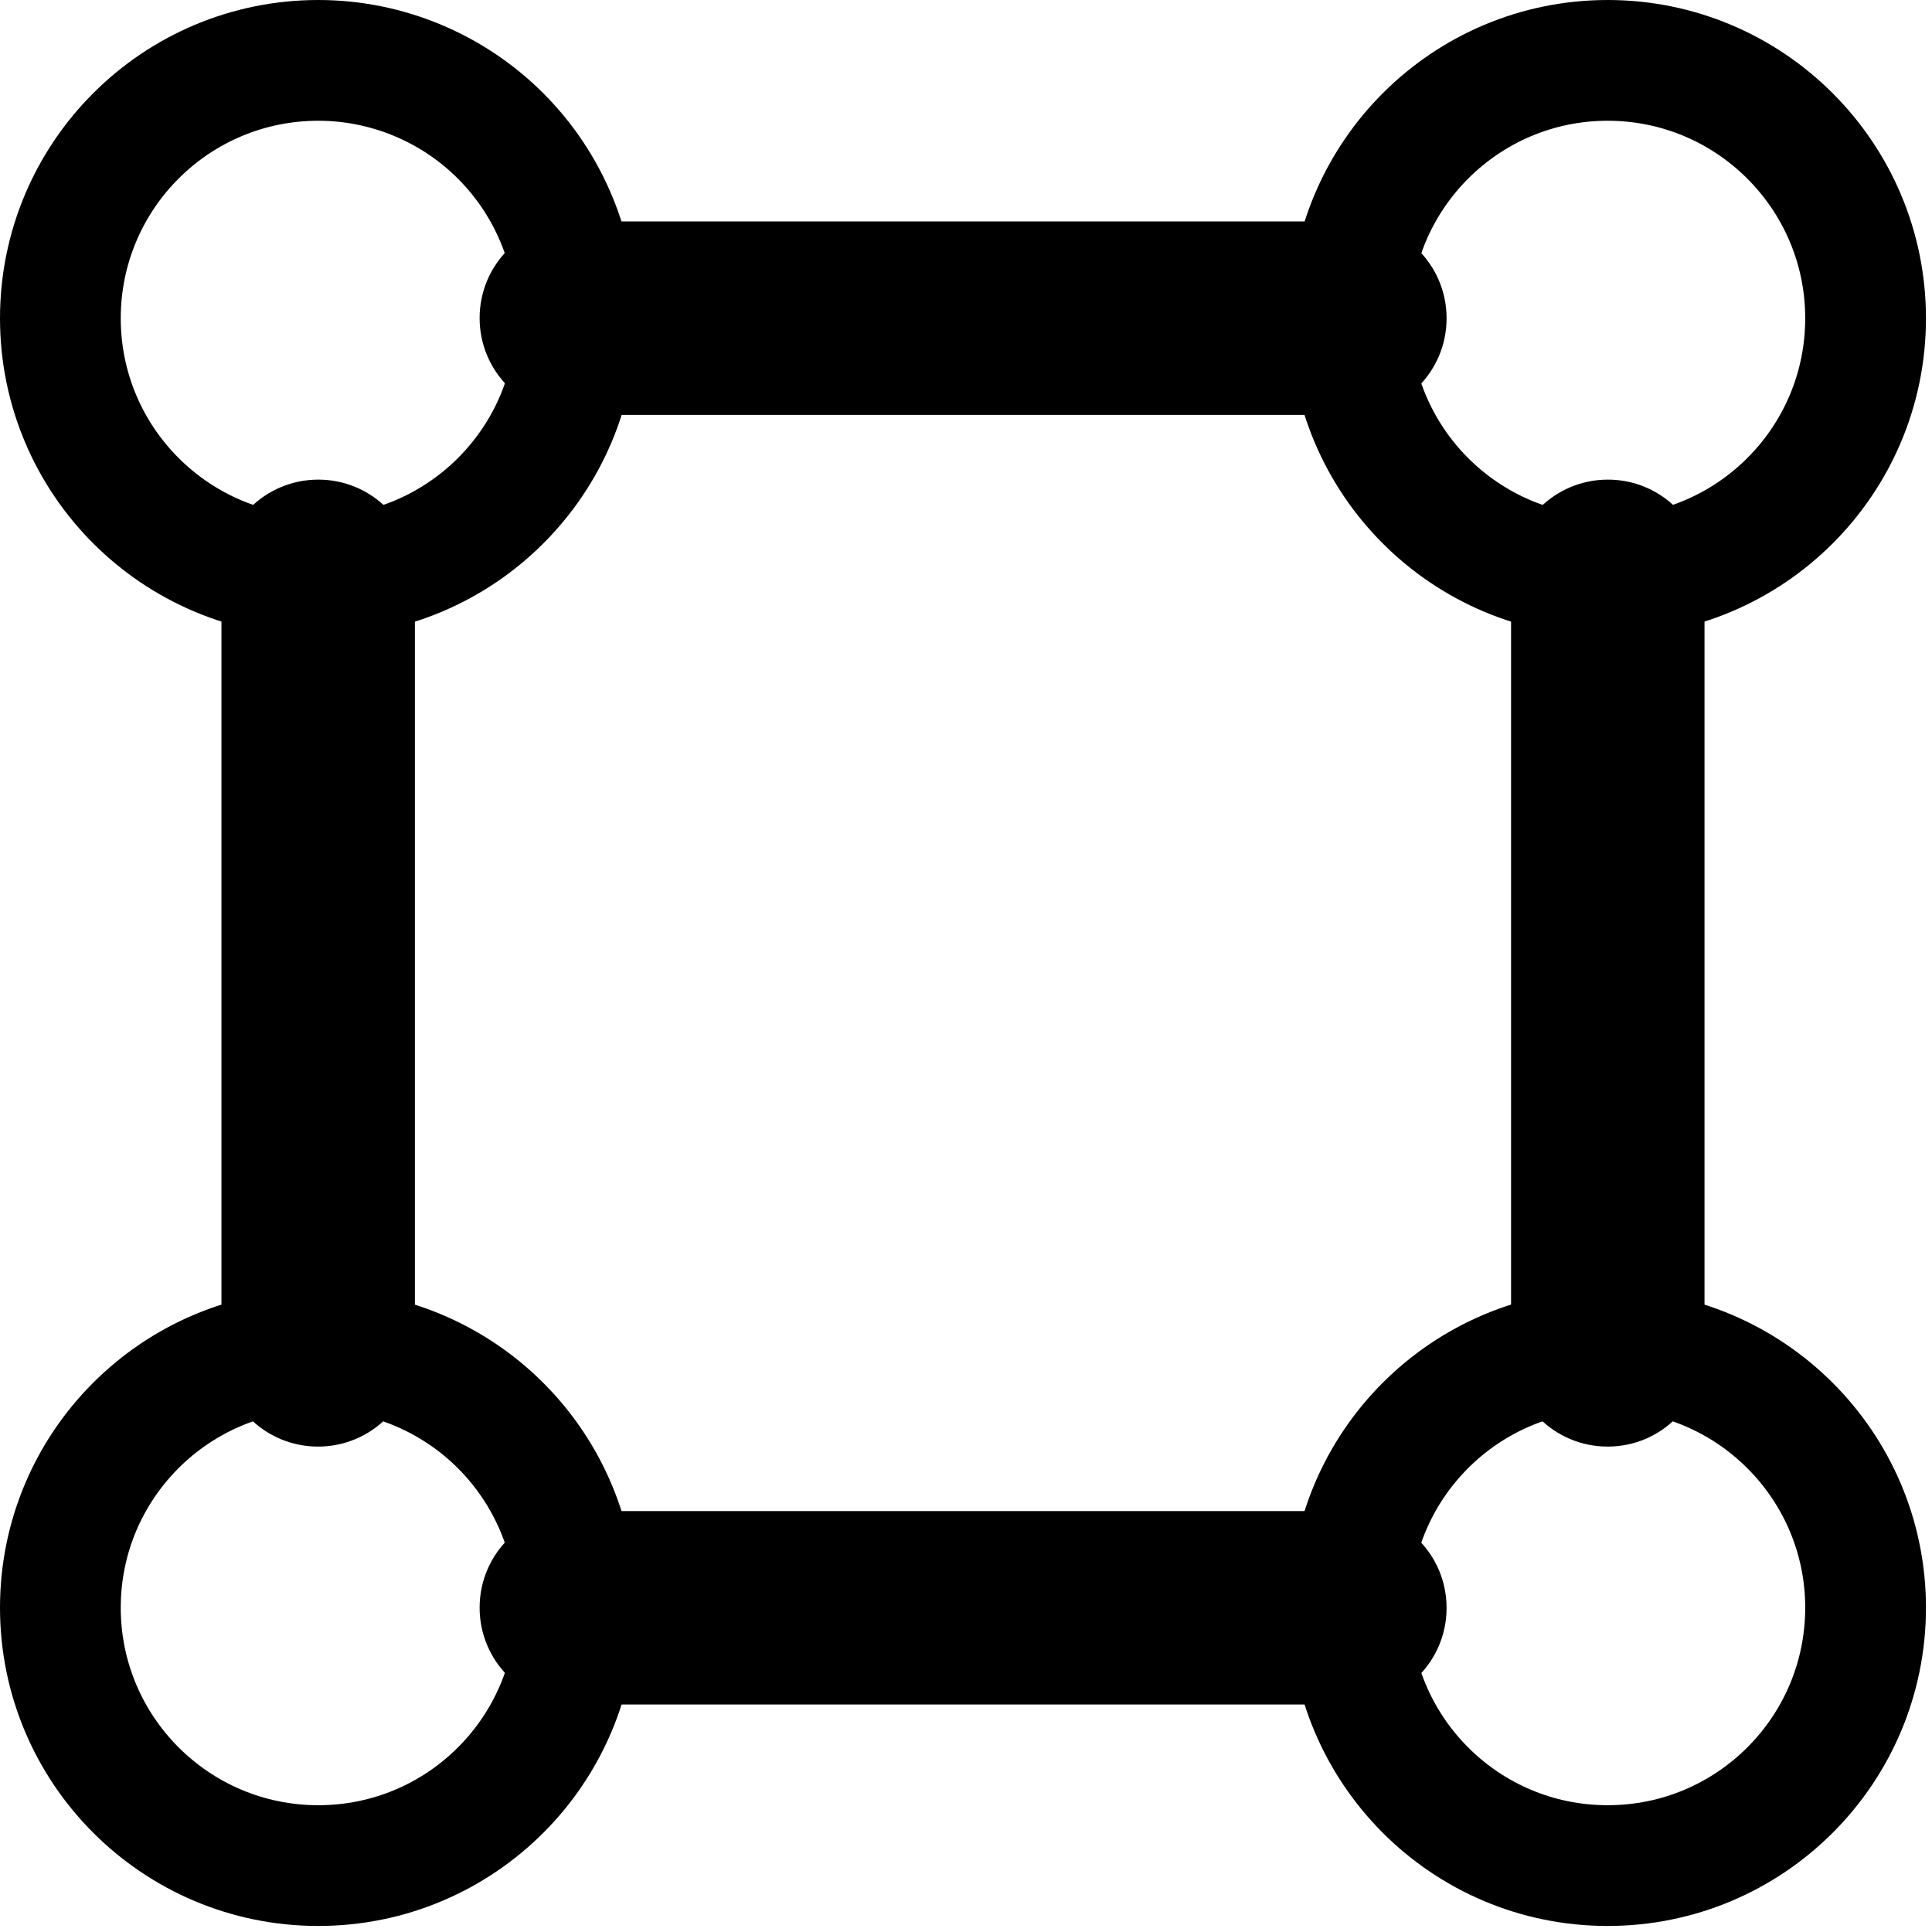
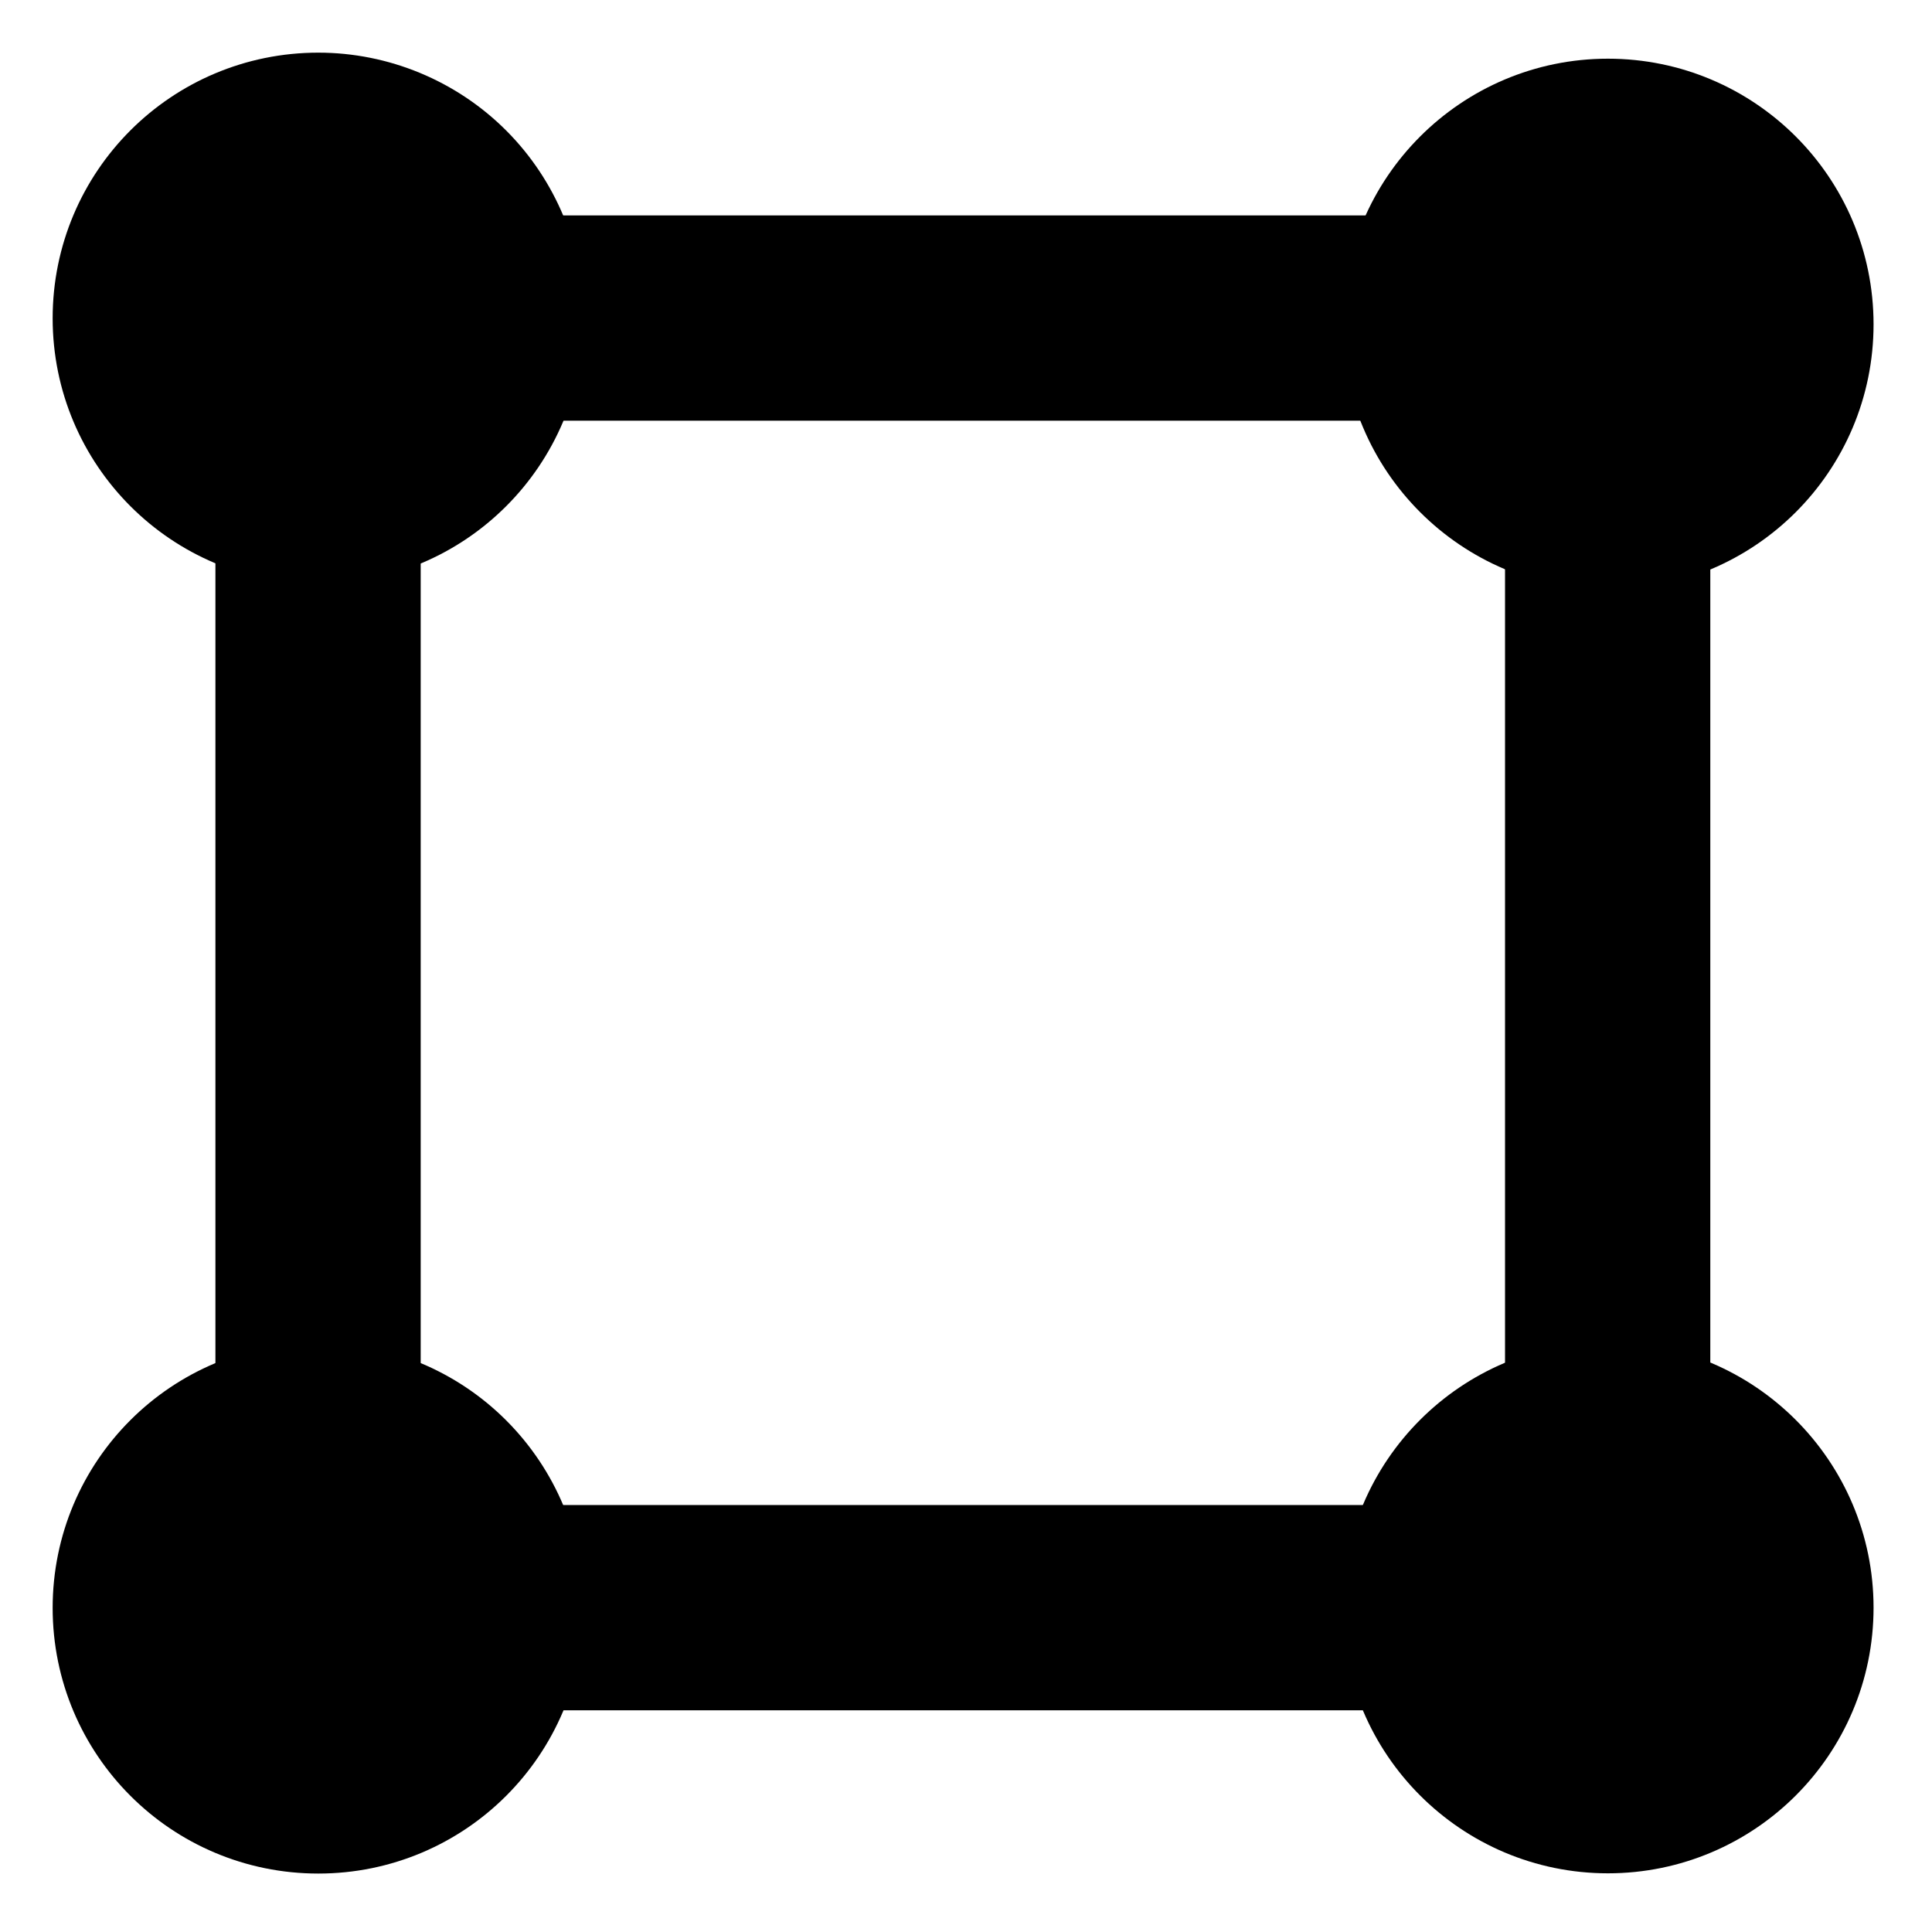
<svg xmlns="http://www.w3.org/2000/svg" version="1.1" id="Ebene_1" x="0px" y="0px" viewBox="0 0 800 800" style="enable-background:new 0 0 800 800;" xml:space="preserve">
  <style type="text/css">
- 	.st0{fill:none;stroke:#000000;stroke-width:50;stroke-linecap:round;stroke-linejoin:round;stroke-miterlimit:133.333;}
+ 	.st0{stroke:#000000;stroke-width:50;stroke-linecap:round;stroke-linejoin:round;stroke-miterlimit:133.333;}
</style>
-   <path class="st0" d="M238.6,131.8c0,59-47.8,106.8-106.8,106.8S25,190.8,25,131.8S72.8,25,131.8,25c28.3,0,55.5,11.3,75.5,31.3  C227.3,76.3,238.6,103.5,238.6,131.8z" />
-   <path class="st0" d="M772.5,131.8c0,59-47.8,106.8-106.8,106.8S559,190.8,559,131.8S606.8,25,665.7,25S772.5,72.8,772.5,131.8z" />
-   <path class="st0" d="M238.6,665.7c0,59-47.8,106.8-106.8,106.8S25,724.7,25,665.7S72.8,559,131.8,559c28.3,0,55.5,11.3,75.5,31.3  C227.3,610.3,238.6,637.4,238.6,665.7z" />
-   <path class="st0" d="M772.5,665.7c0,59-47.8,106.8-106.8,106.8S559,724.7,559,665.7S606.8,559,665.7,559S772.5,606.8,772.5,665.7z" />
-   <path d="M238.6,91.7c-22.1,0-40,17.9-40,40s17.9,40,40,40V91.7z M559,171.8c22.1,0,40-17.9,40-40s-17.9-40-40-40V171.8z   M171.8,238.6c0-22.1-17.9-40-40-40s-40,17.9-40,40H171.8z M91.7,559c0,22.1,17.9,40,40,40s40-17.9,40-40H91.7z M705.8,238.6  c0-22.1-17.9-40-40-40s-40,17.9-40,40H705.8z M625.7,559c0,22.1,17.9,40,40,40s40-17.9,40-40H625.7z M238.6,625.7  c-22.1,0-40,17.9-40,40s17.9,40,40,40V625.7z M559,705.8c22.1,0,40-17.9,40-40s-17.9-40-40-40V705.8z M238.6,171.8H559V91.7H238.6  V171.8z M91.7,238.6V559h80.1V238.6H91.7z M625.7,238.6V559h80.1V238.6H625.7z M238.6,705.8H559v-80.1H238.6V705.8z" />
+   <path class="st0" d="M216.8,131.8c0,47-38,85-85,85s-85-38-85-85s38-85,85-85c22.5,0,44.2,9,60.1,24.9S216.8,109.3,216.8,131.8z" />
+   <path class="st0" d="M750.8,134.3c0,47-38.1,85-85,85s-85-38.1-85-85s38.1-85,85-85C712.7,49.3,750.8,87.3,750.8,134.3z" />
+   <path class="st0" d="M216.8,665.8c0,47-38,85-85,85s-85-38-85-85s38-84.9,85-84.9c22.5,0,44.2,9,60.1,24.9S216.8,643.2,216.8,665.8z  " />
+   <path class="st0" d="M750.8,665.7c0,47-38.1,85-85,85s-85-38.1-85-85s38.1-85,85-85C712.7,580.7,750.8,618.8,750.8,665.7z" />
+   <path d="M228.8,174.2h340v-85h-340V174.2z M89.2,228.8v340h85v-340H89.2z M623.2,228.8v340h85v-340H623.2z M228.8,708.2h340v-85  h-340V708.2z" />
</svg>
